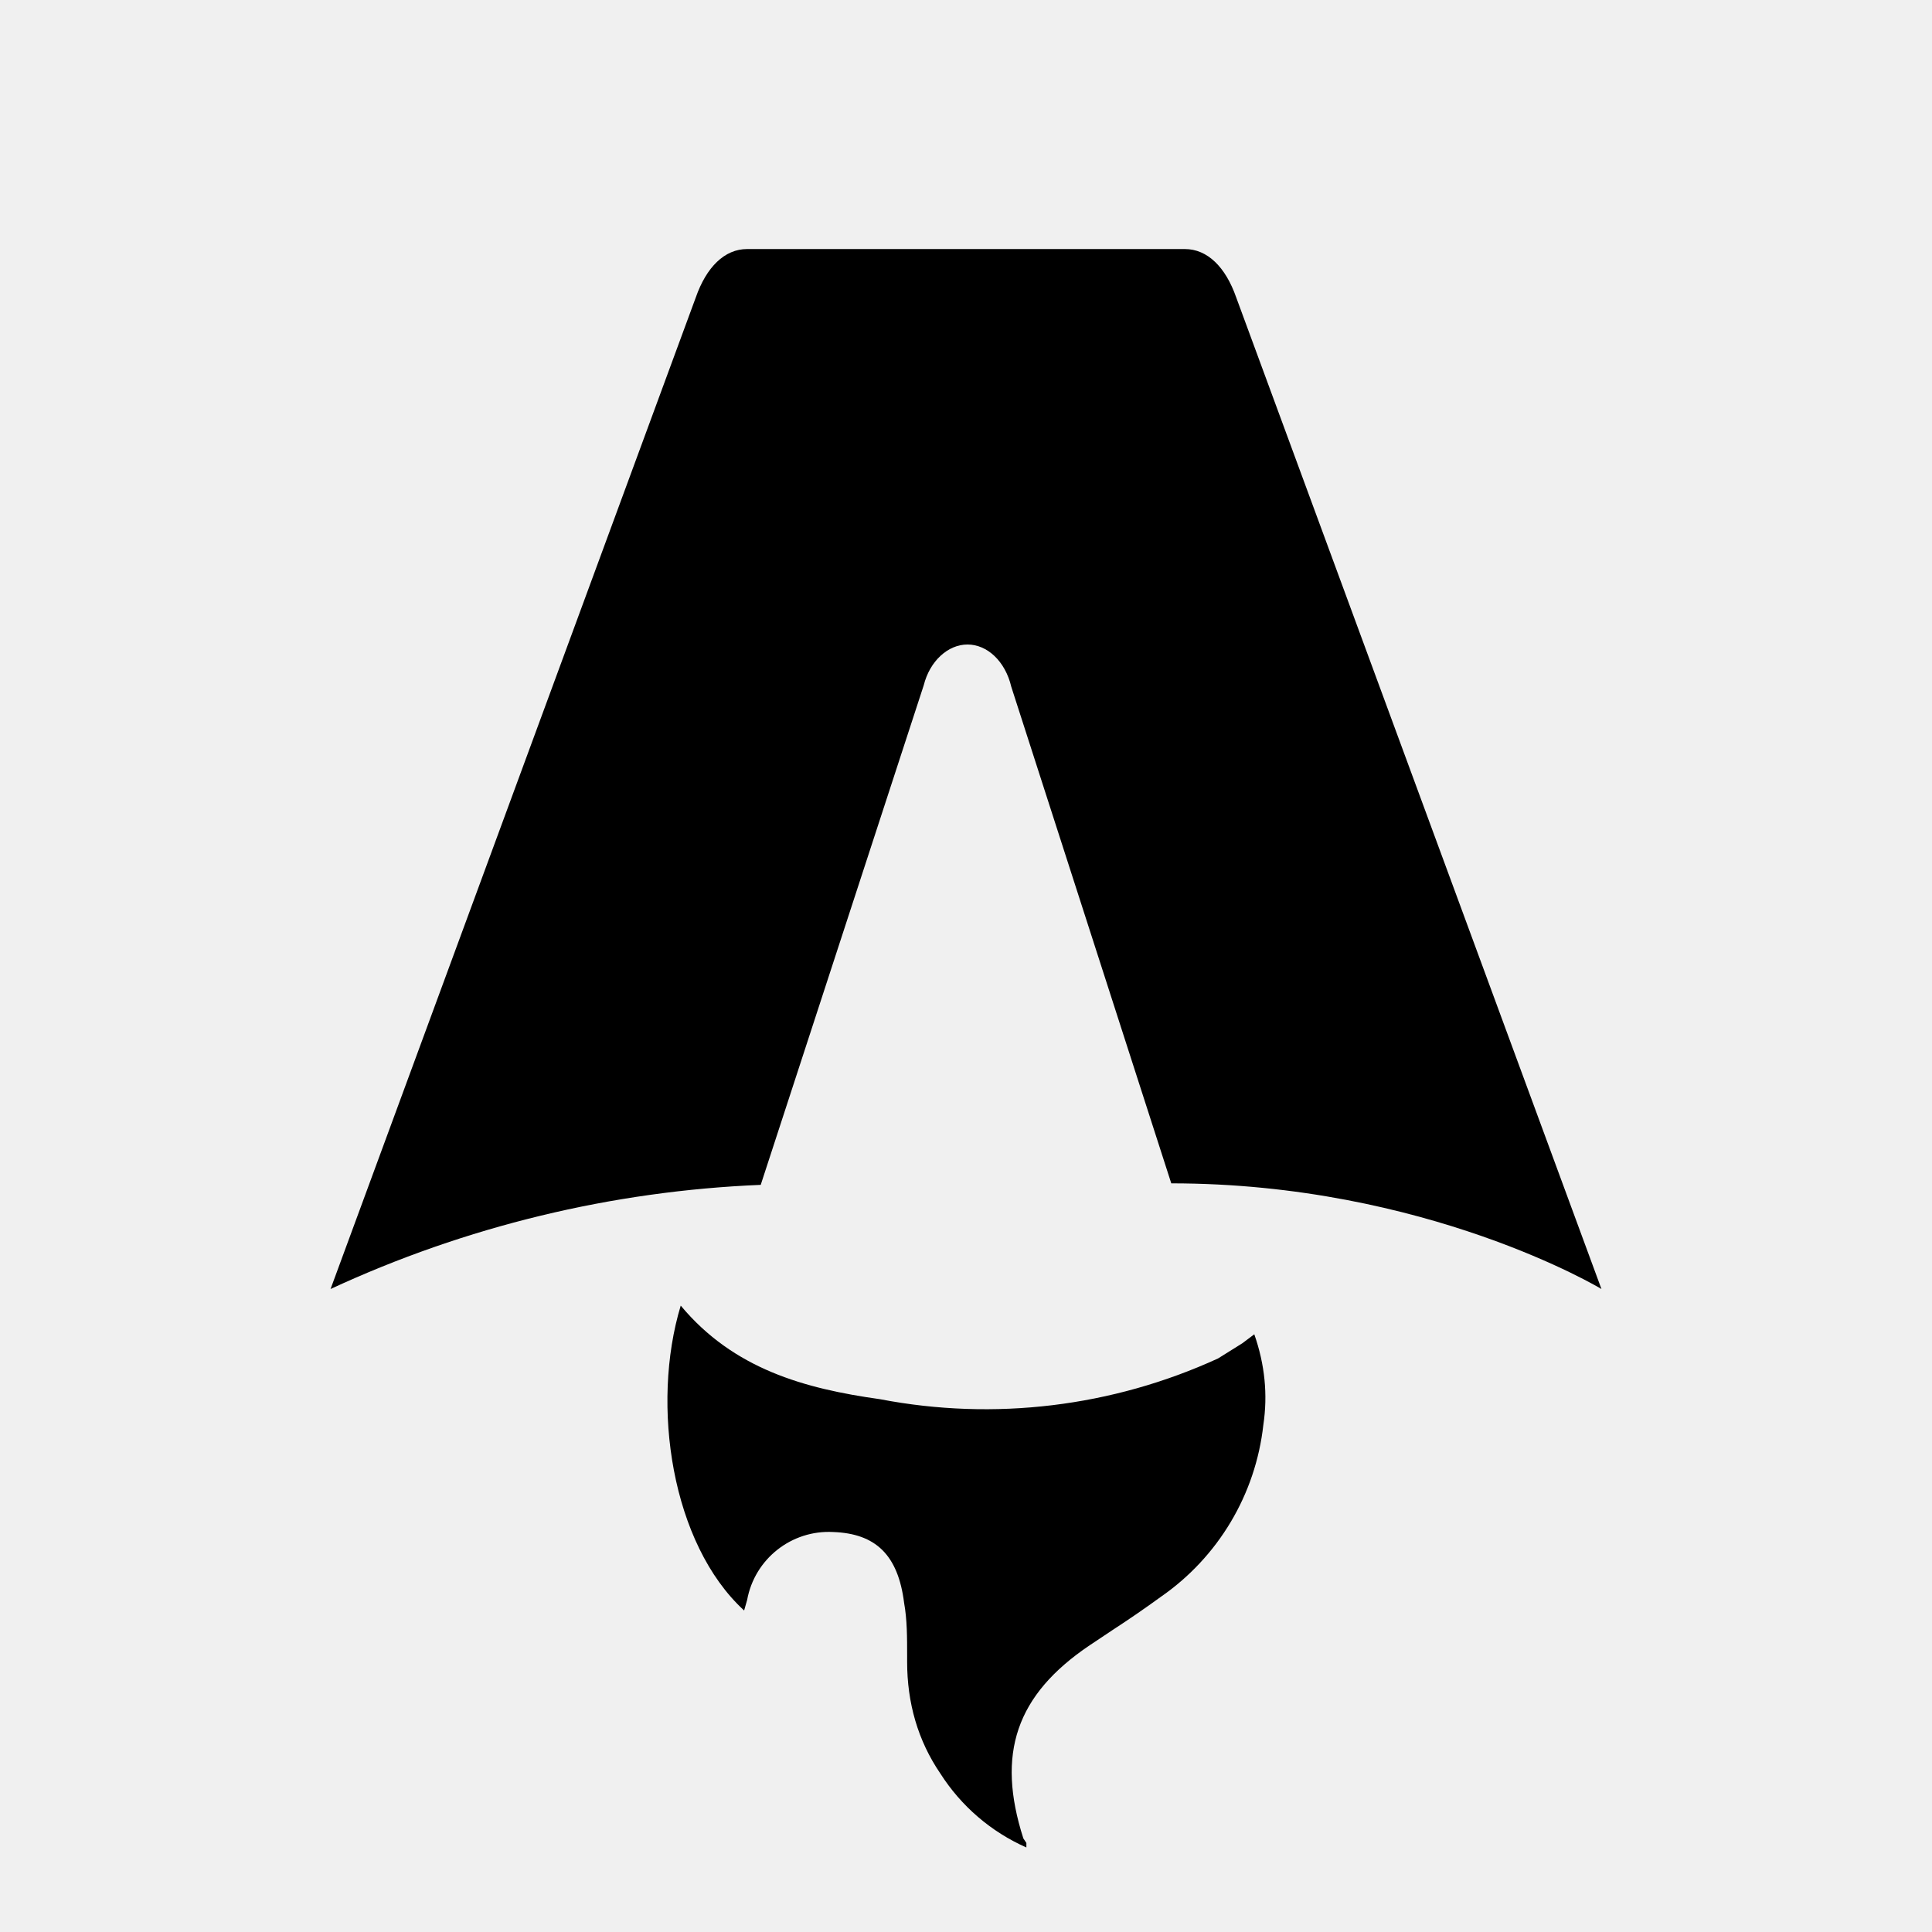
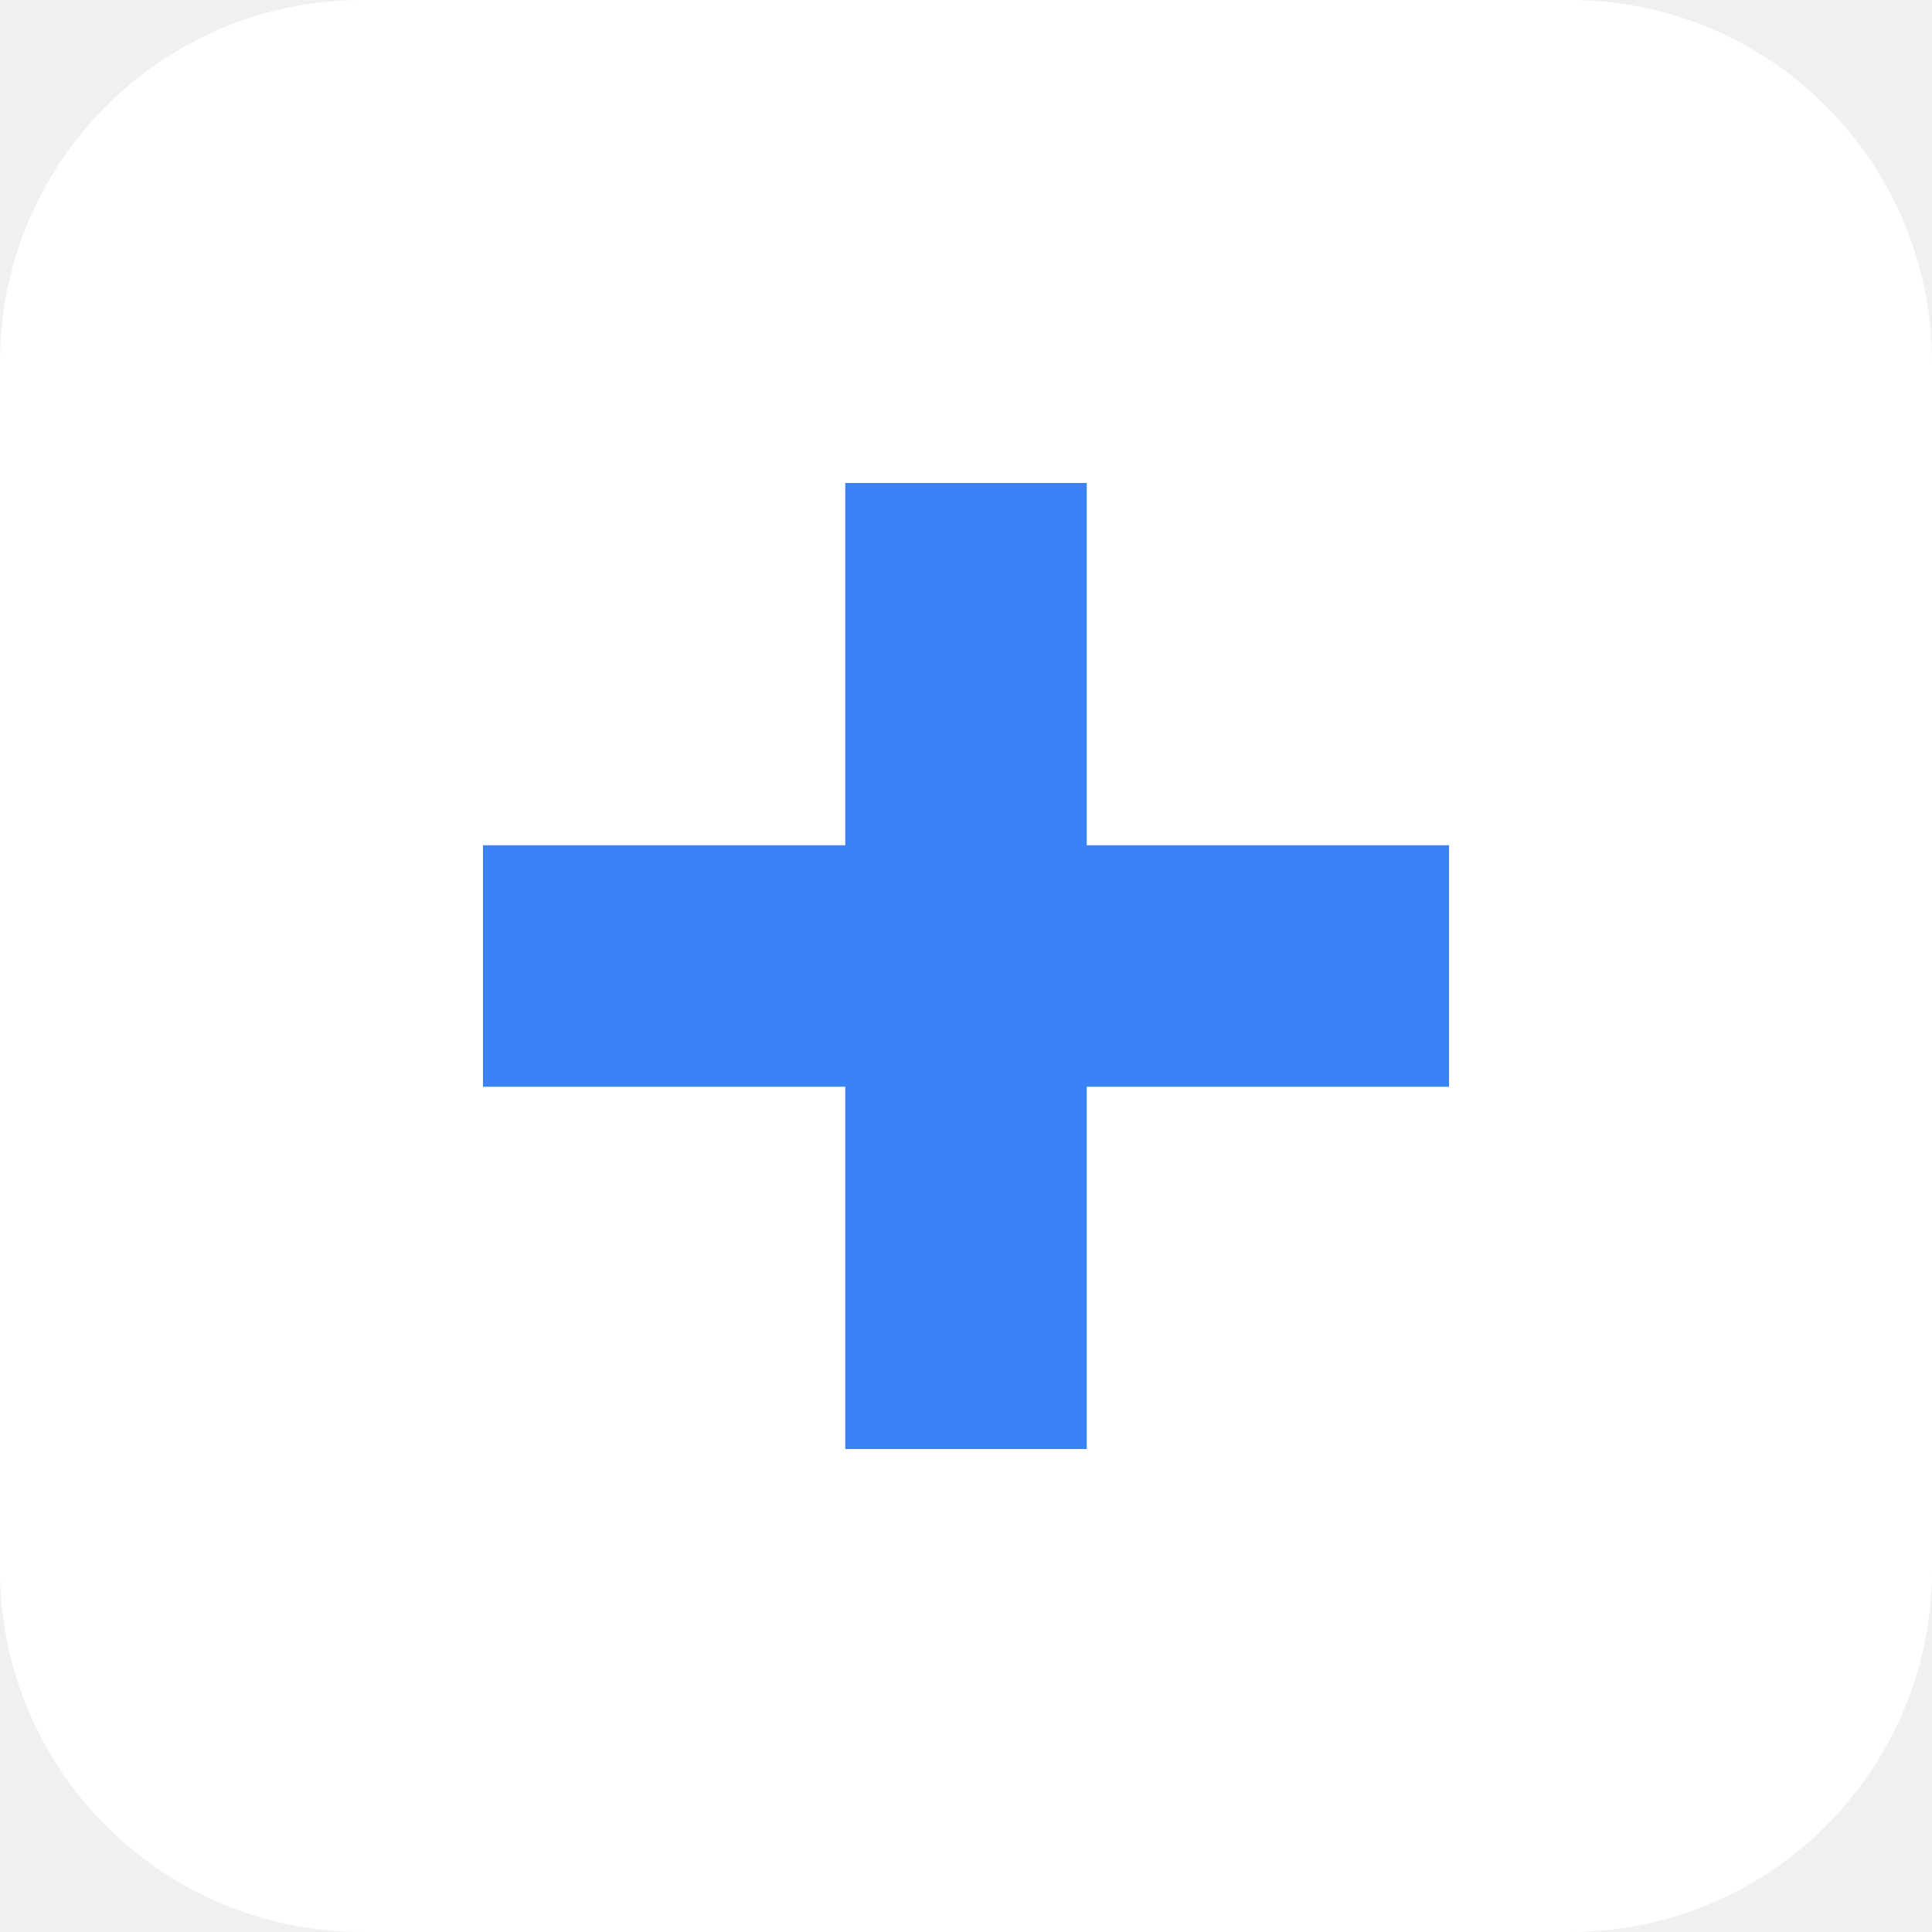
- <svg xmlns="http://www.w3.org/2000/svg" fill="none" viewBox="0 0 128 128">
-   <path d="M50.4 78.5a75.1 75.1 0 0 0-28.5 6.9l24.2-65.7c.7-2 1.9-3.2 3.4-3.2h29c1.5 0 2.7 1.2 3.4 3.2l24.2 65.7s-11.6-7-28.5-7L67 45.5c-.4-1.7-1.6-2.8-2.9-2.8-1.3 0-2.5 1.1-2.9 2.7L50.4 78.5Zm-1.1 28.2Zm-4.2-20.2c-2 6.6-.6 15.8 4.2 20.2a17.5 17.5 0 0 1 .2-.7 5.5 5.5 0 0 1 5.7-4.5c2.8.1 4.3 1.5 4.7 4.7.2 1.1.2 2.3.2 3.5v.4c0 2.7.7 5.2 2.2 7.4a13 13 0 0 0 5.7 4.9v-.3l-.2-.3c-1.8-5.6-.5-9.5 4.4-12.8l1.5-1a73 73 0 0 0 3.2-2.2 16 16 0 0 0 6.8-11.4c.3-2 .1-4-.6-6l-.8.6-1.6 1a37 37 0 0 1-22.4 2.7c-5-.7-9.7-2-13.2-6.2Z" />
-   <style>
-         path { fill: #000; }
-         @media (prefers-color-scheme: dark) {
-             path { fill: #FFF; }
-         }
-     </style>
+ <svg xmlns="http://www.w3.org/2000/svg" viewBox="0 0 128 128">
+   <rect width="128" height="128" rx="24" fill="#ffffff" />
+   <path d="M56 32v24H32v16h24v24h16V72h24V56H72V32H56z" fill="#3B82F6" />
</svg>
